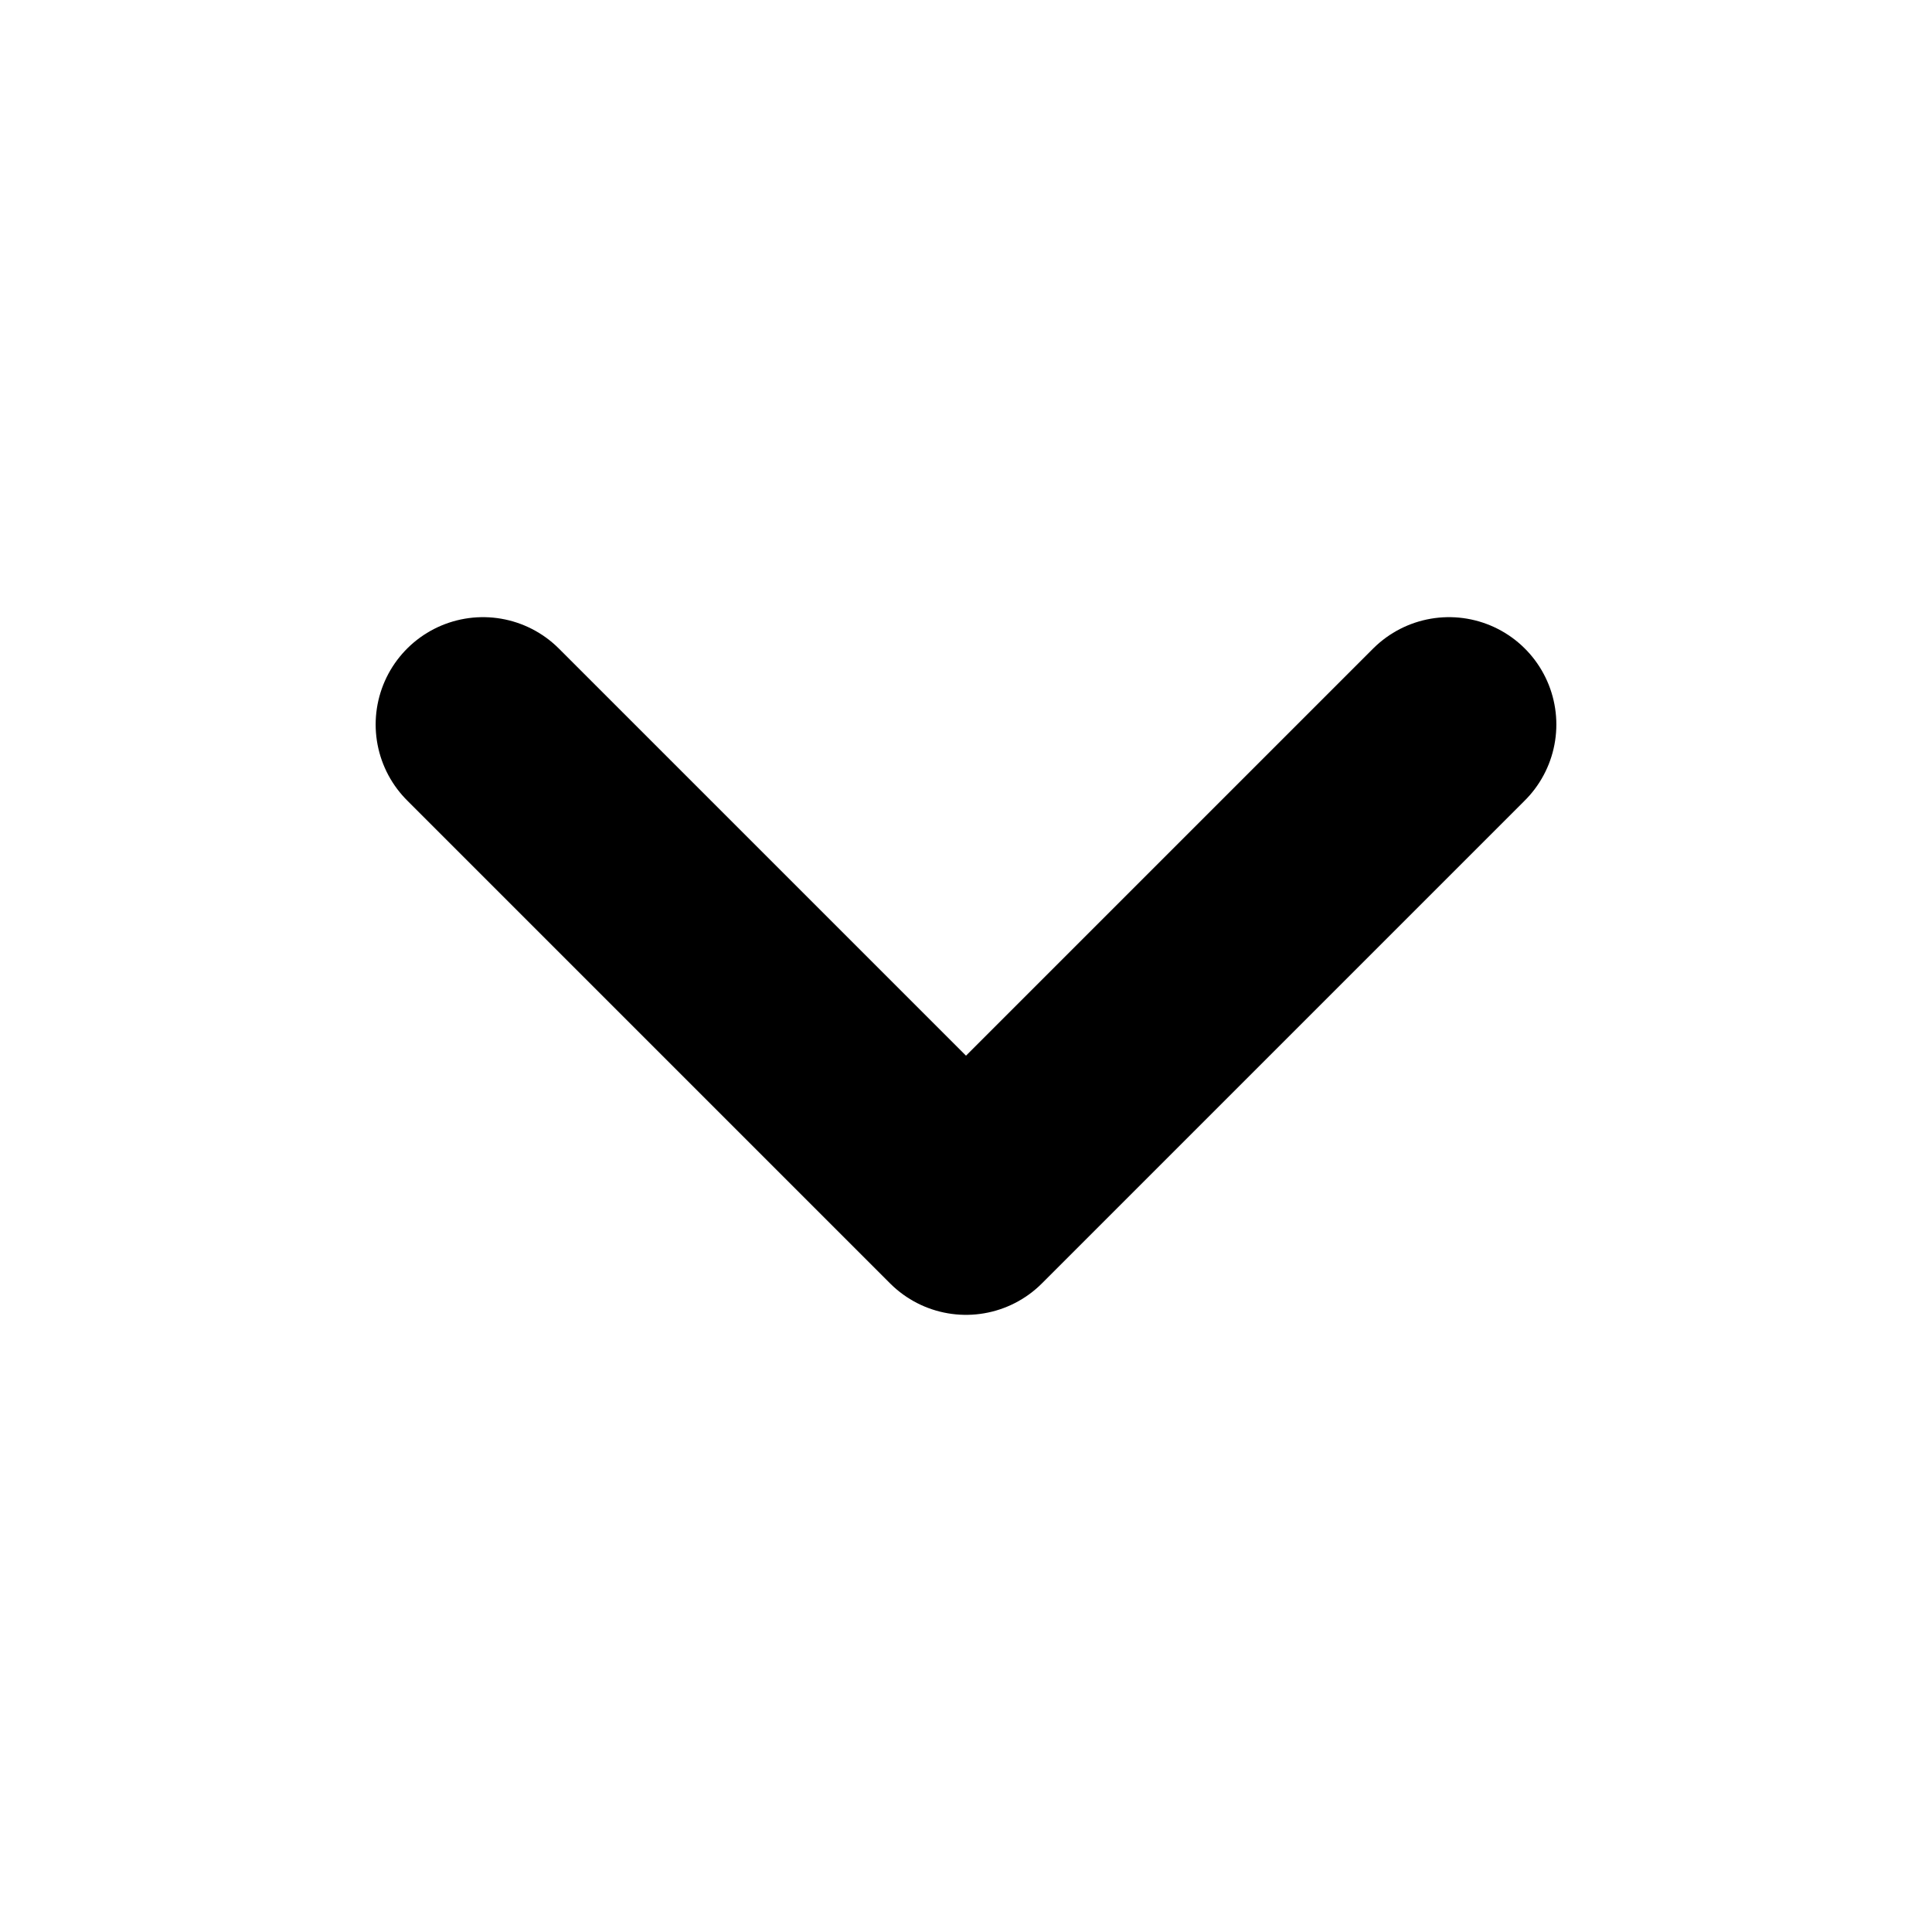
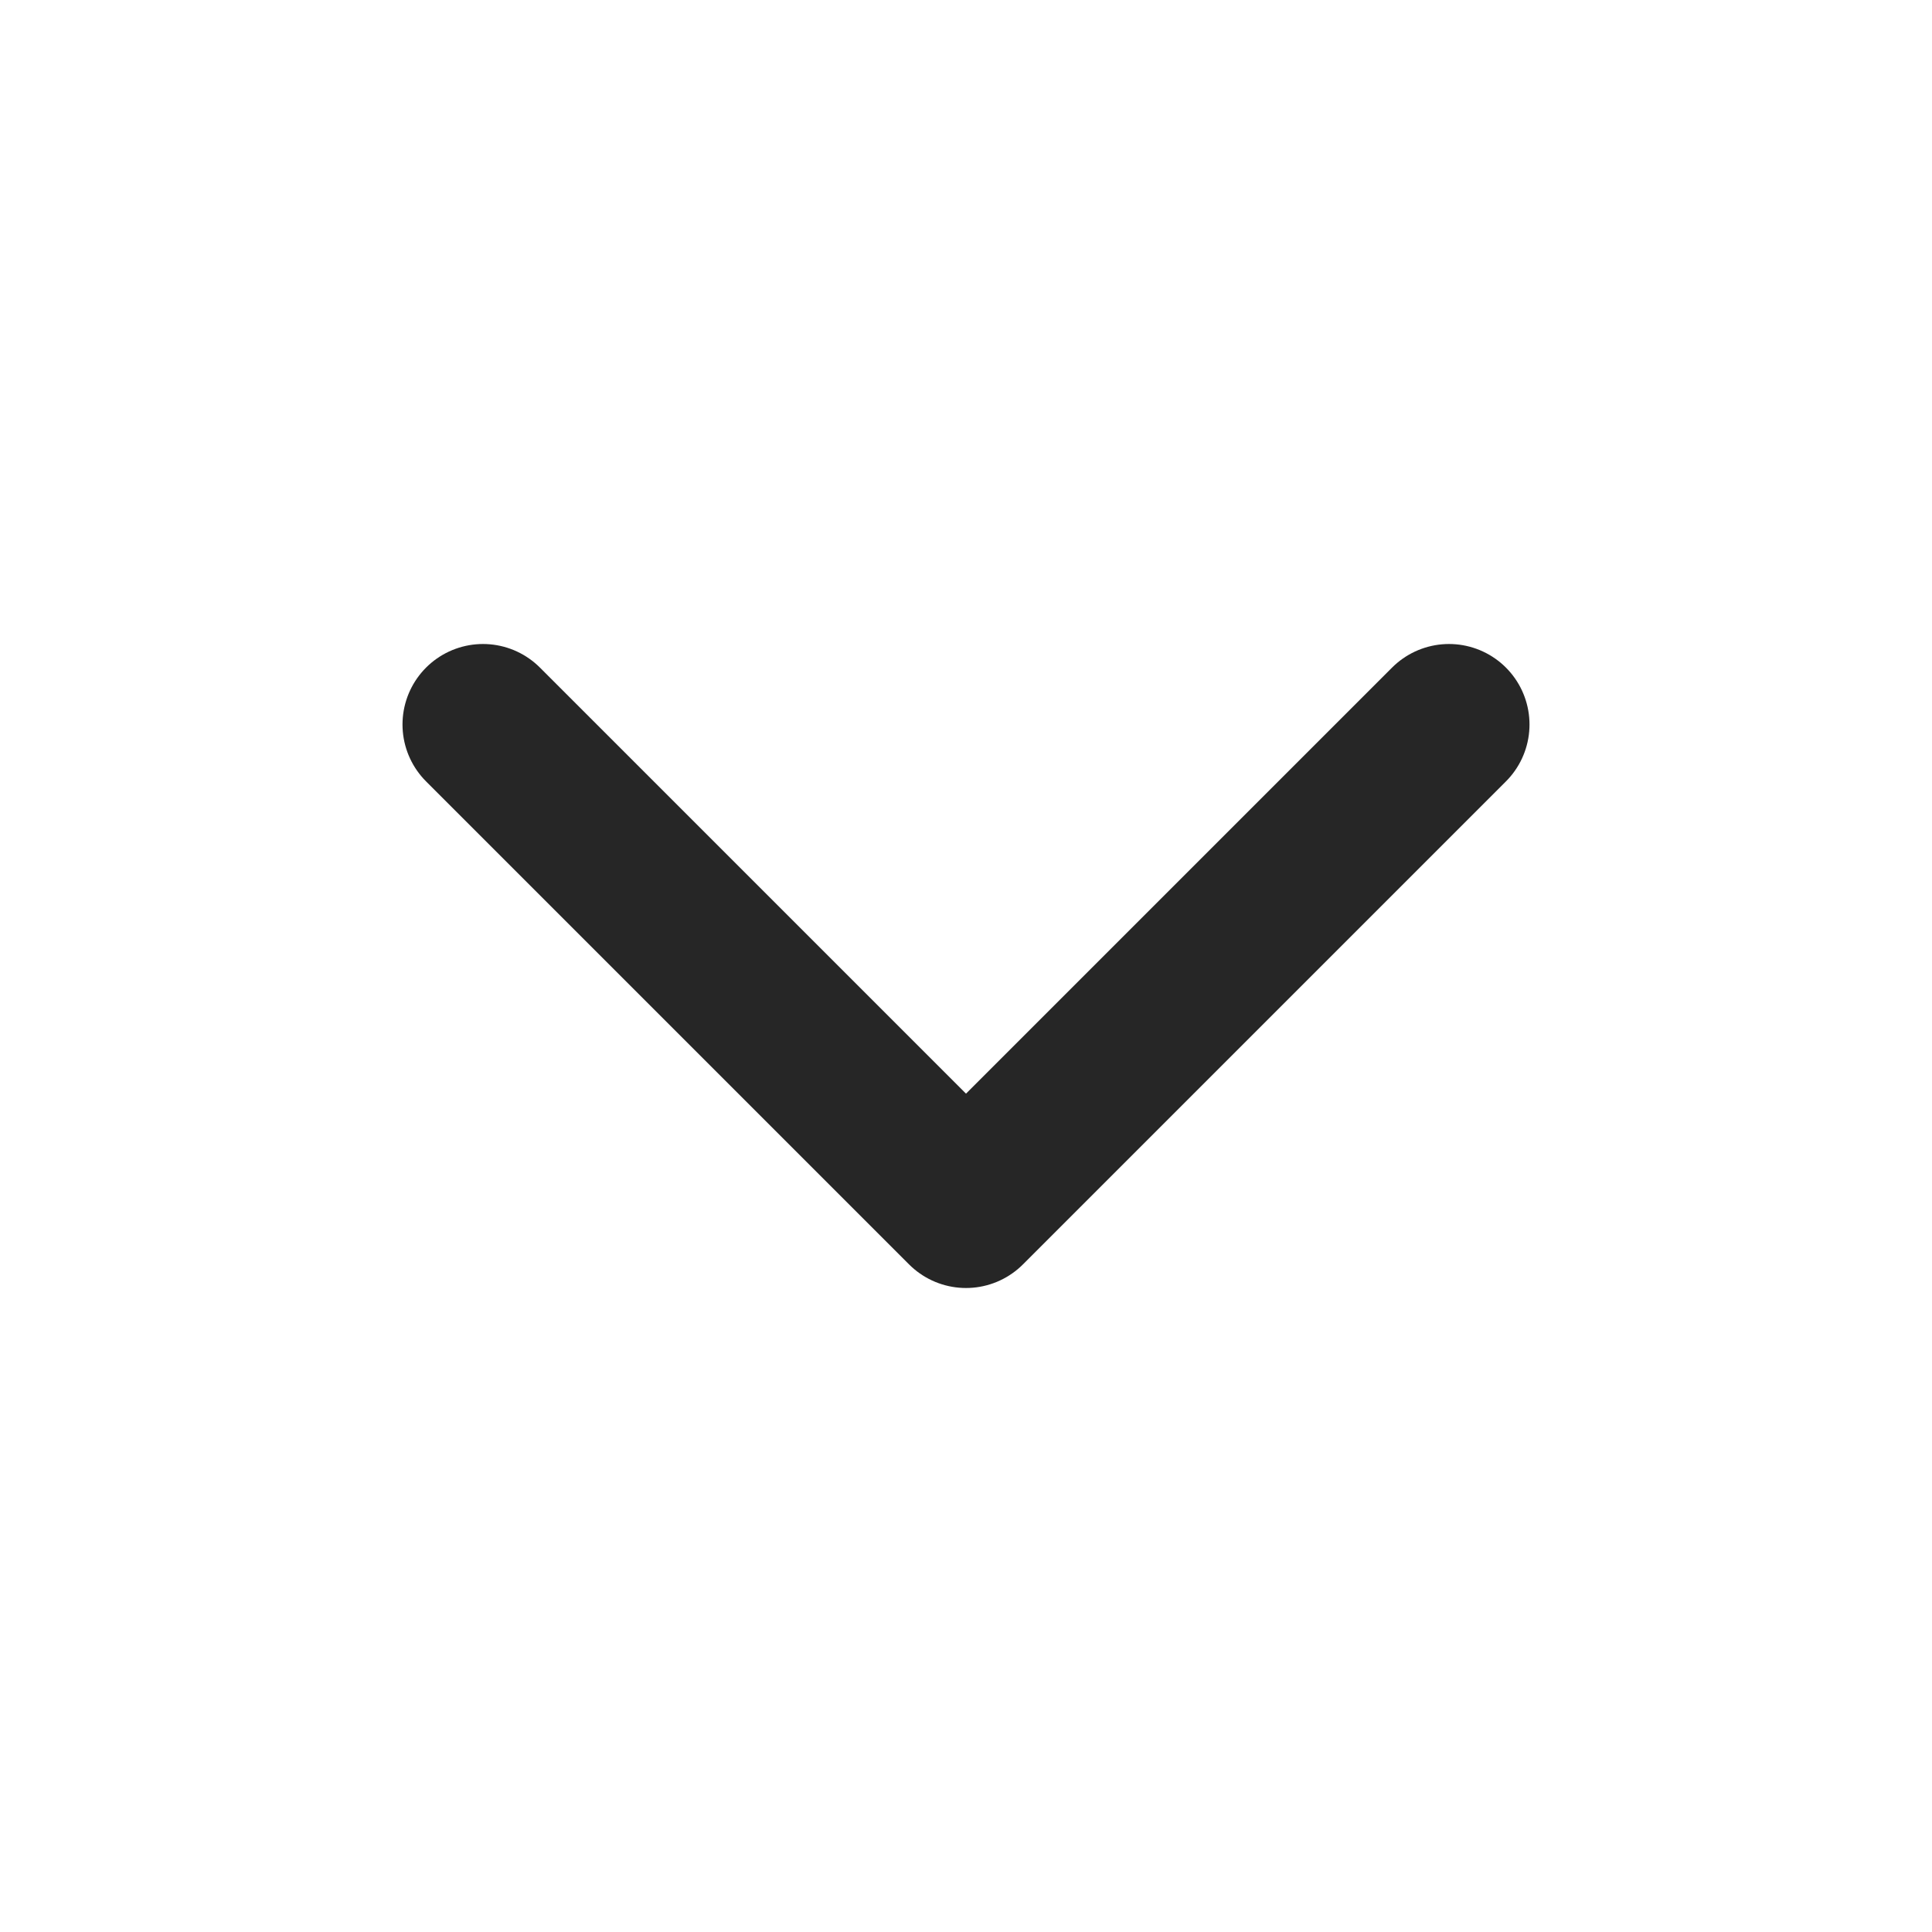
- <svg xmlns="http://www.w3.org/2000/svg" version="1.1" width="32" height="32" viewBox="0 0 32 32">
-   <path fill="none" stroke-linejoin="round" stroke-linecap="round" stroke-miterlimit="4" stroke-width="3.556" stroke="#000" d="M8 12l8 8 8-8" />
+ <svg xmlns="http://www.w3.org/2000/svg" width="18" height="18" viewBox="0 0 18 18" fill="none">
+   <path d="M4.5 6.75L9 11.25L13.5 6.75" stroke="#262626" stroke-width="1.5" stroke-linecap="round" stroke-linejoin="round" />
</svg>
